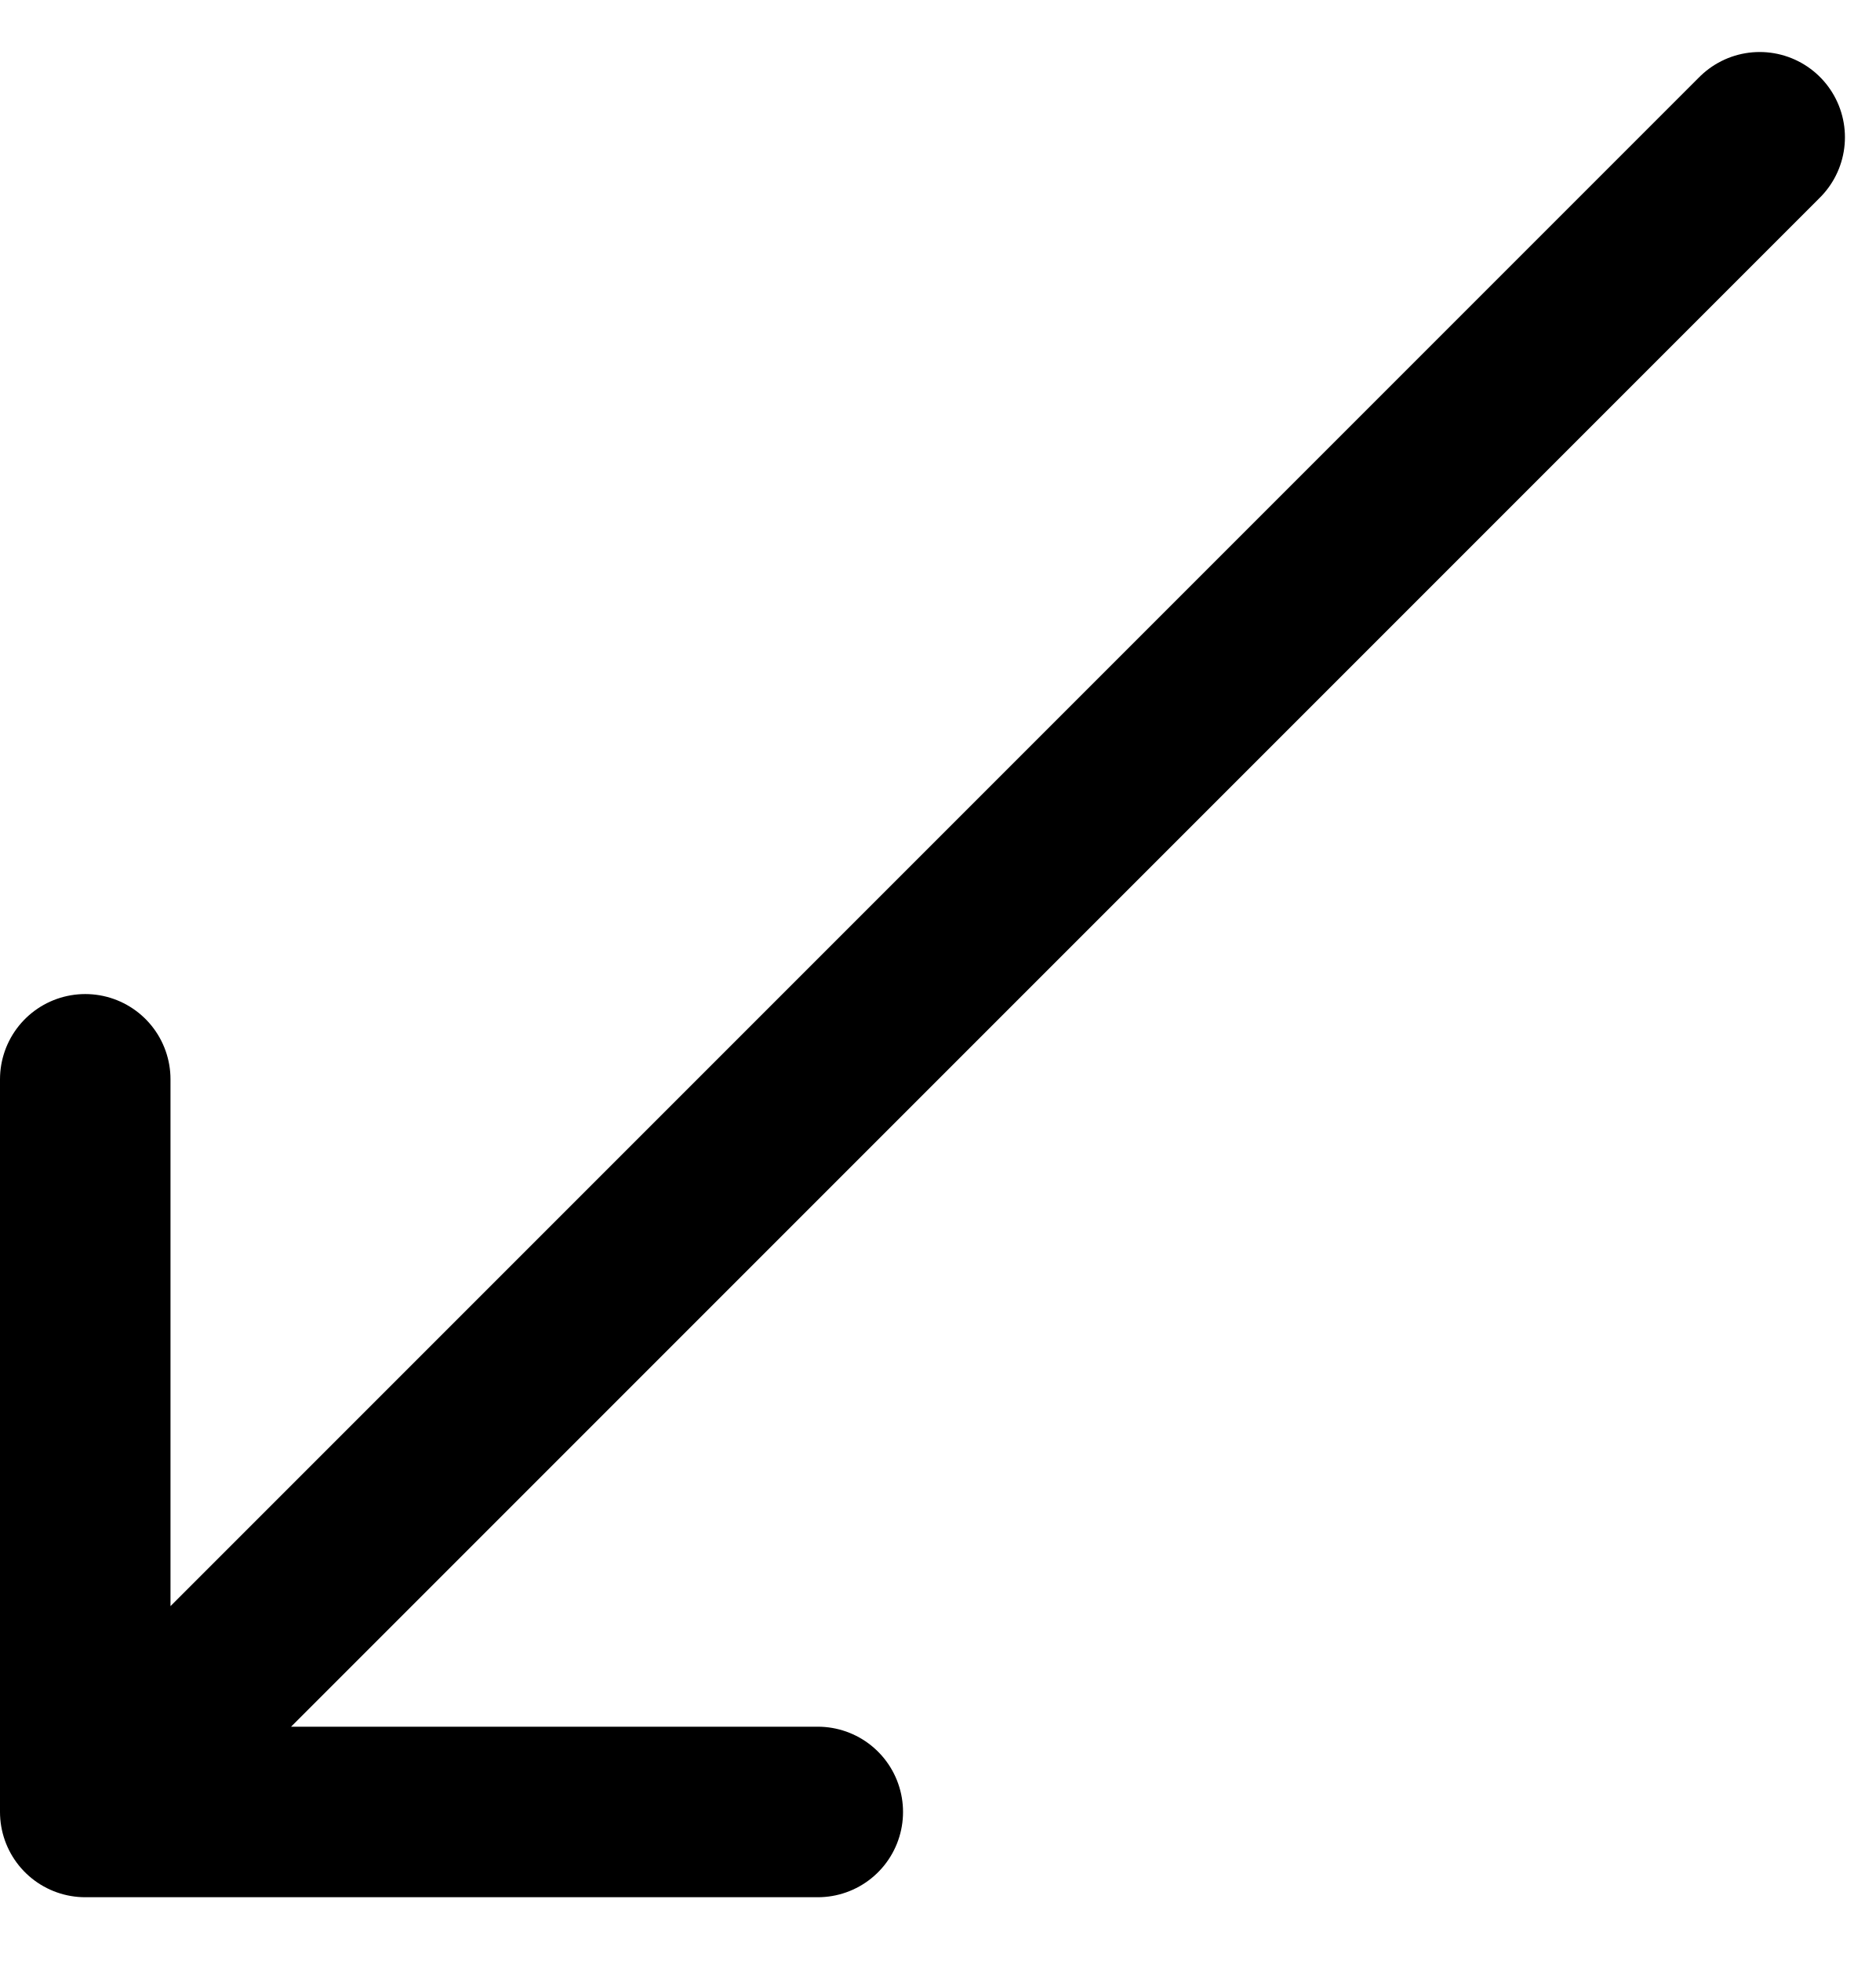
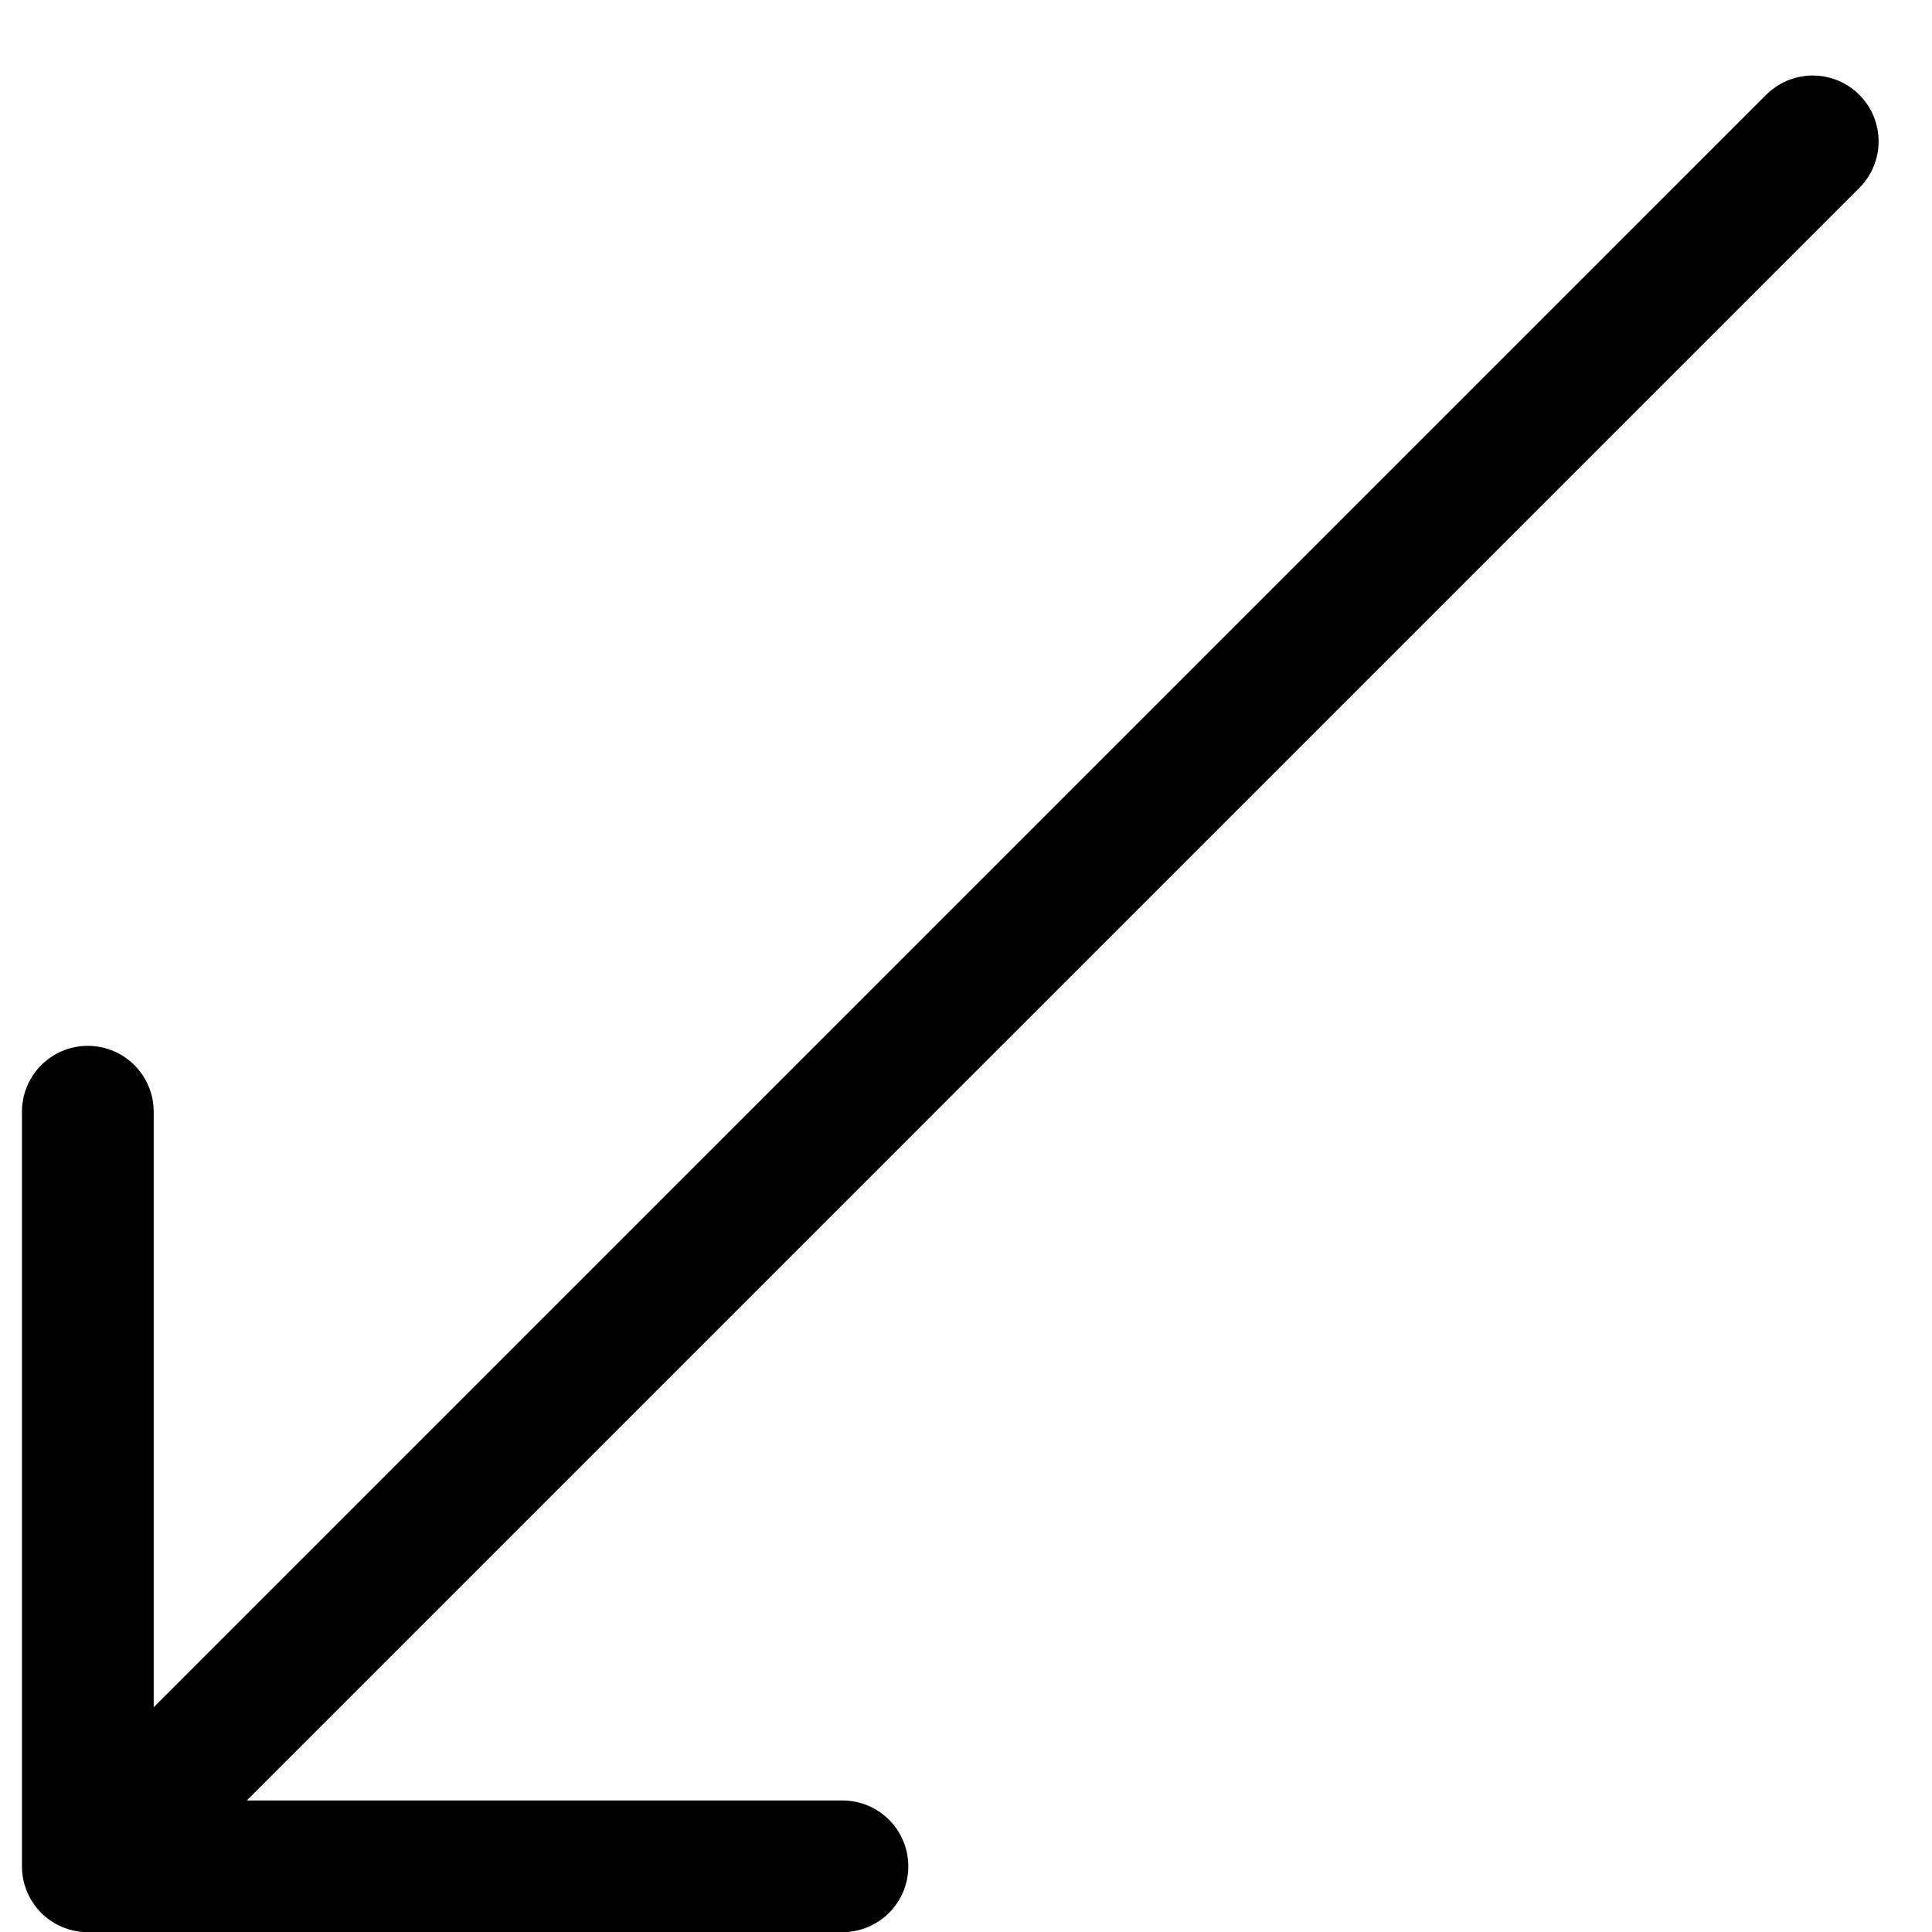
- <svg xmlns="http://www.w3.org/2000/svg" viewBox="0 0 22 23">
-   <g fill="none" fill-rule="evenodd" stroke="currentColor" stroke-linecap="round" stroke-linejoin="round" stroke-width="2">
+ <svg xmlns="http://www.w3.org/2000/svg" viewBox="0 0 22 22">
+   <g fill="none" fill-rule="evenodd" stroke="currentColor" stroke-linecap="round" stroke-linejoin="round" stroke-width="1.5">
    <path d="M8.593 20.252L0 20.252 0 11.659M0 20.252L19.642.61" transform="translate(1 1)" />
  </g>
</svg>
